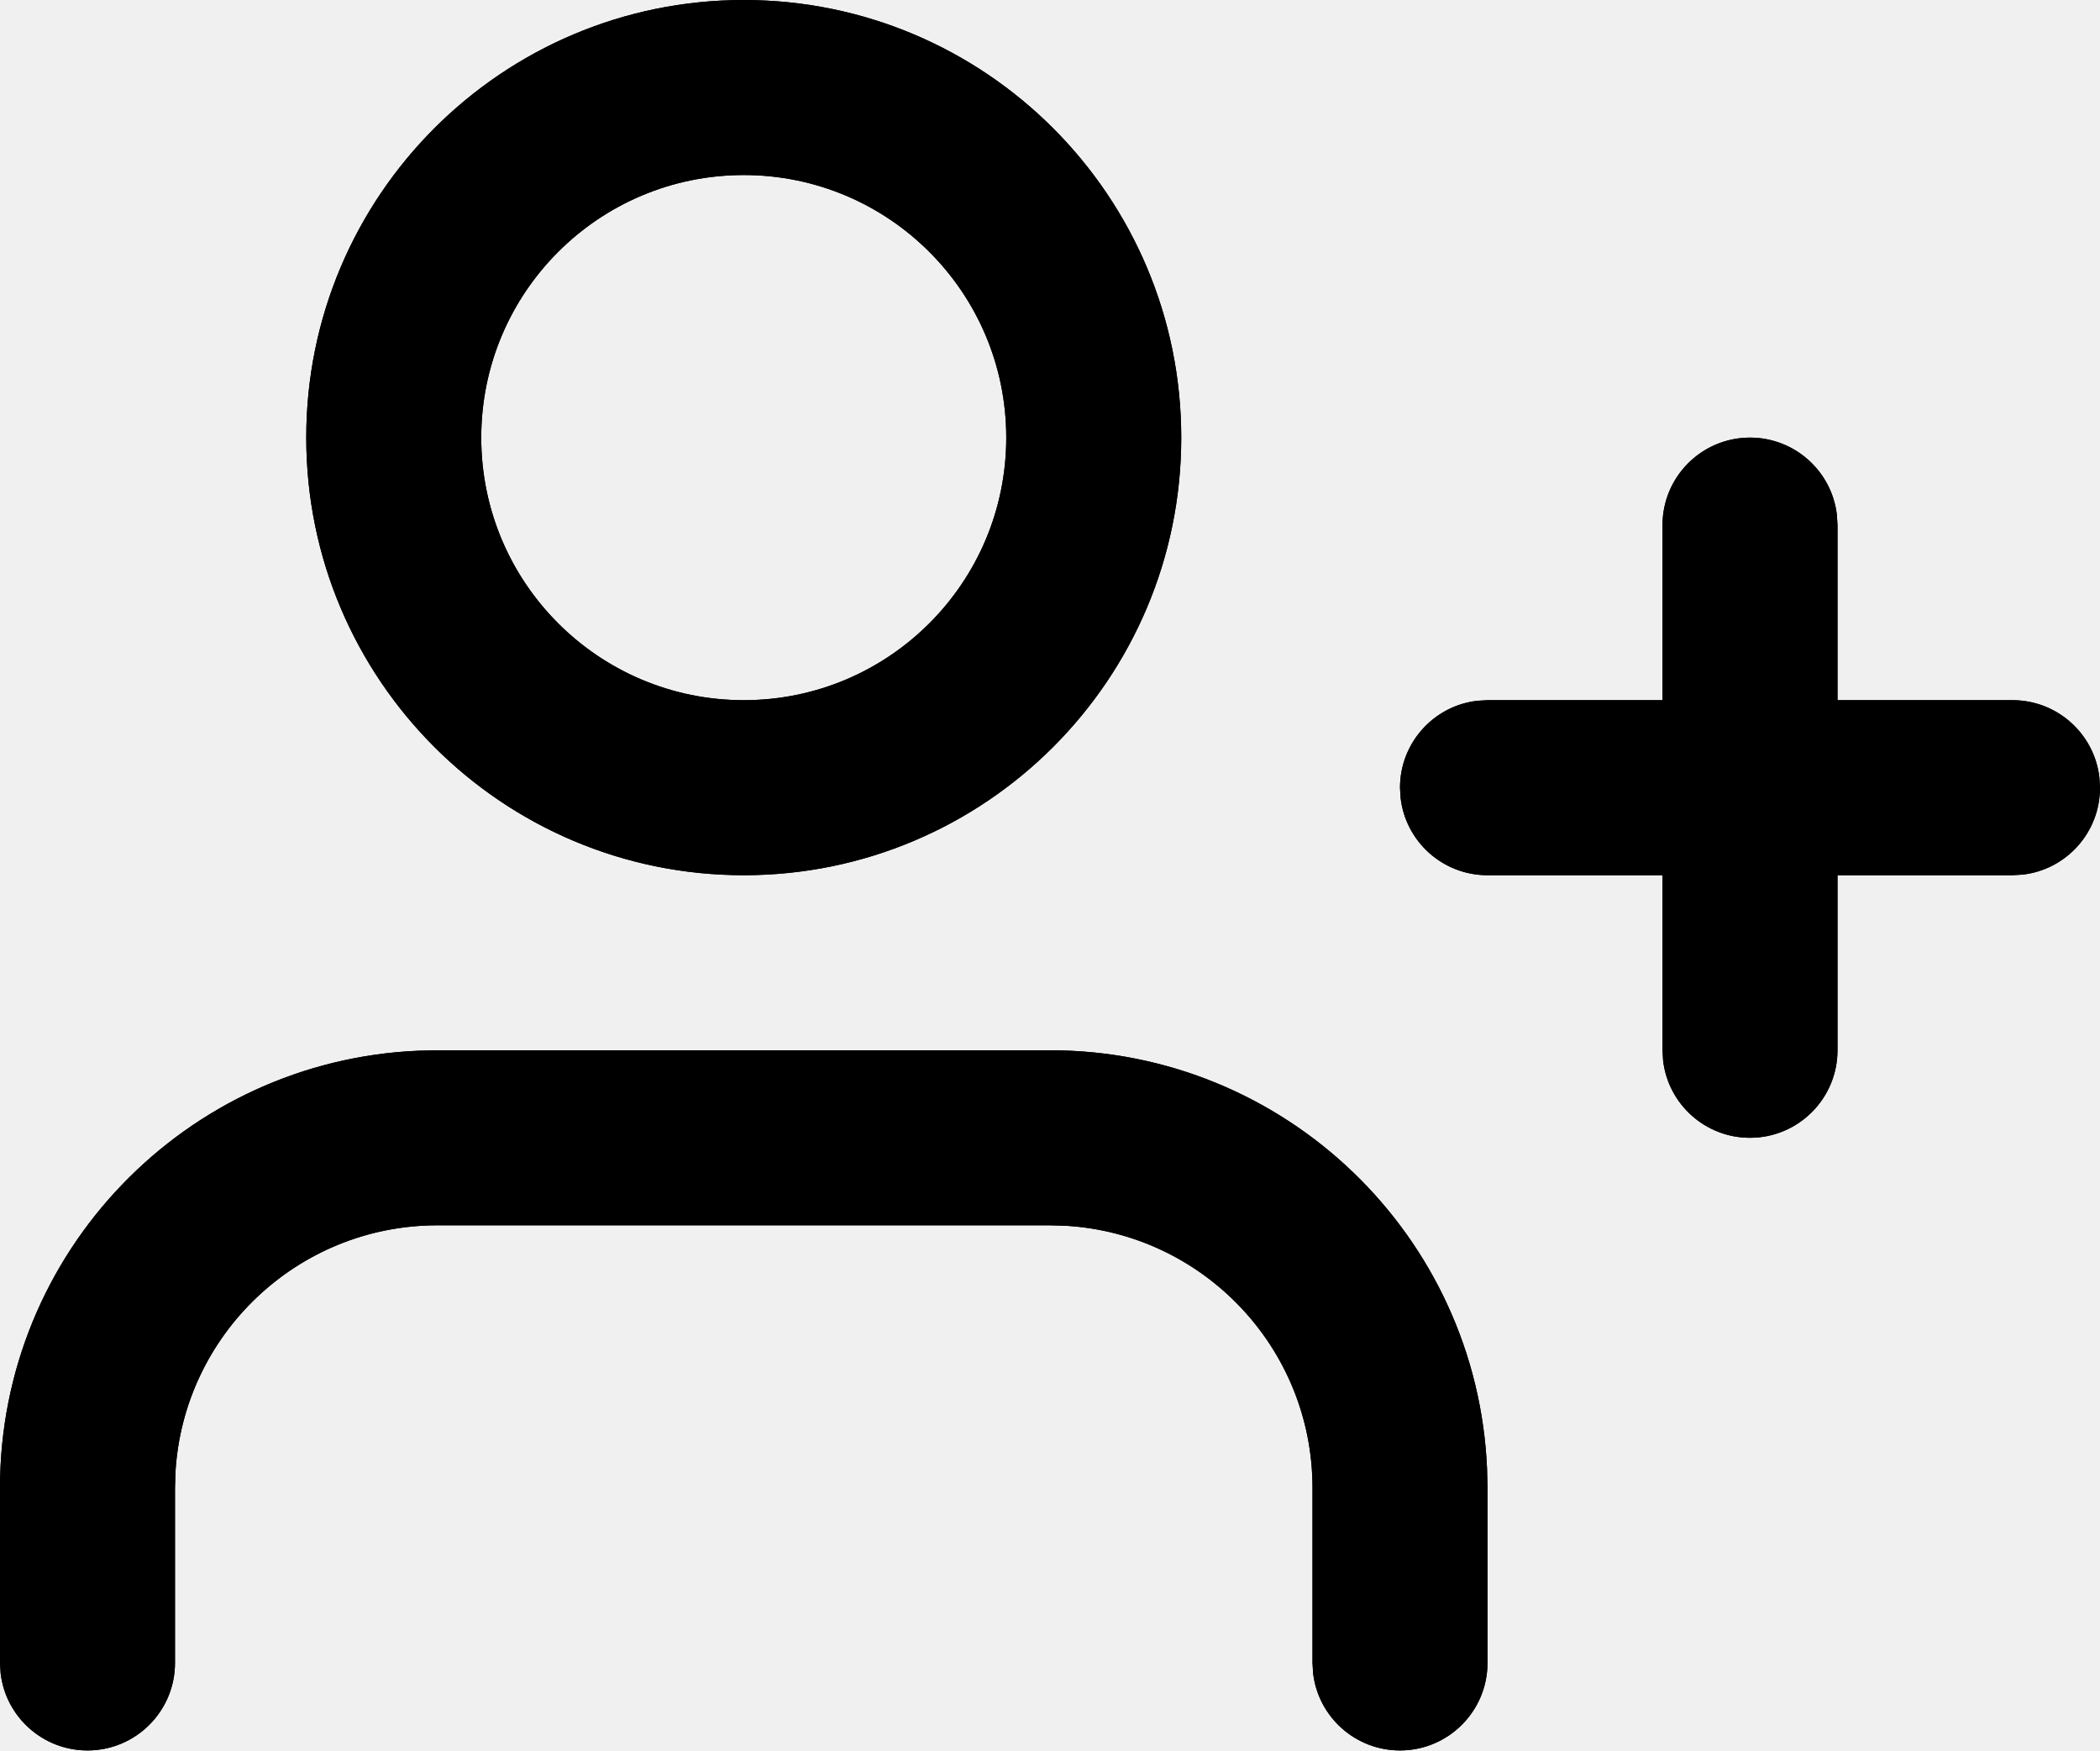
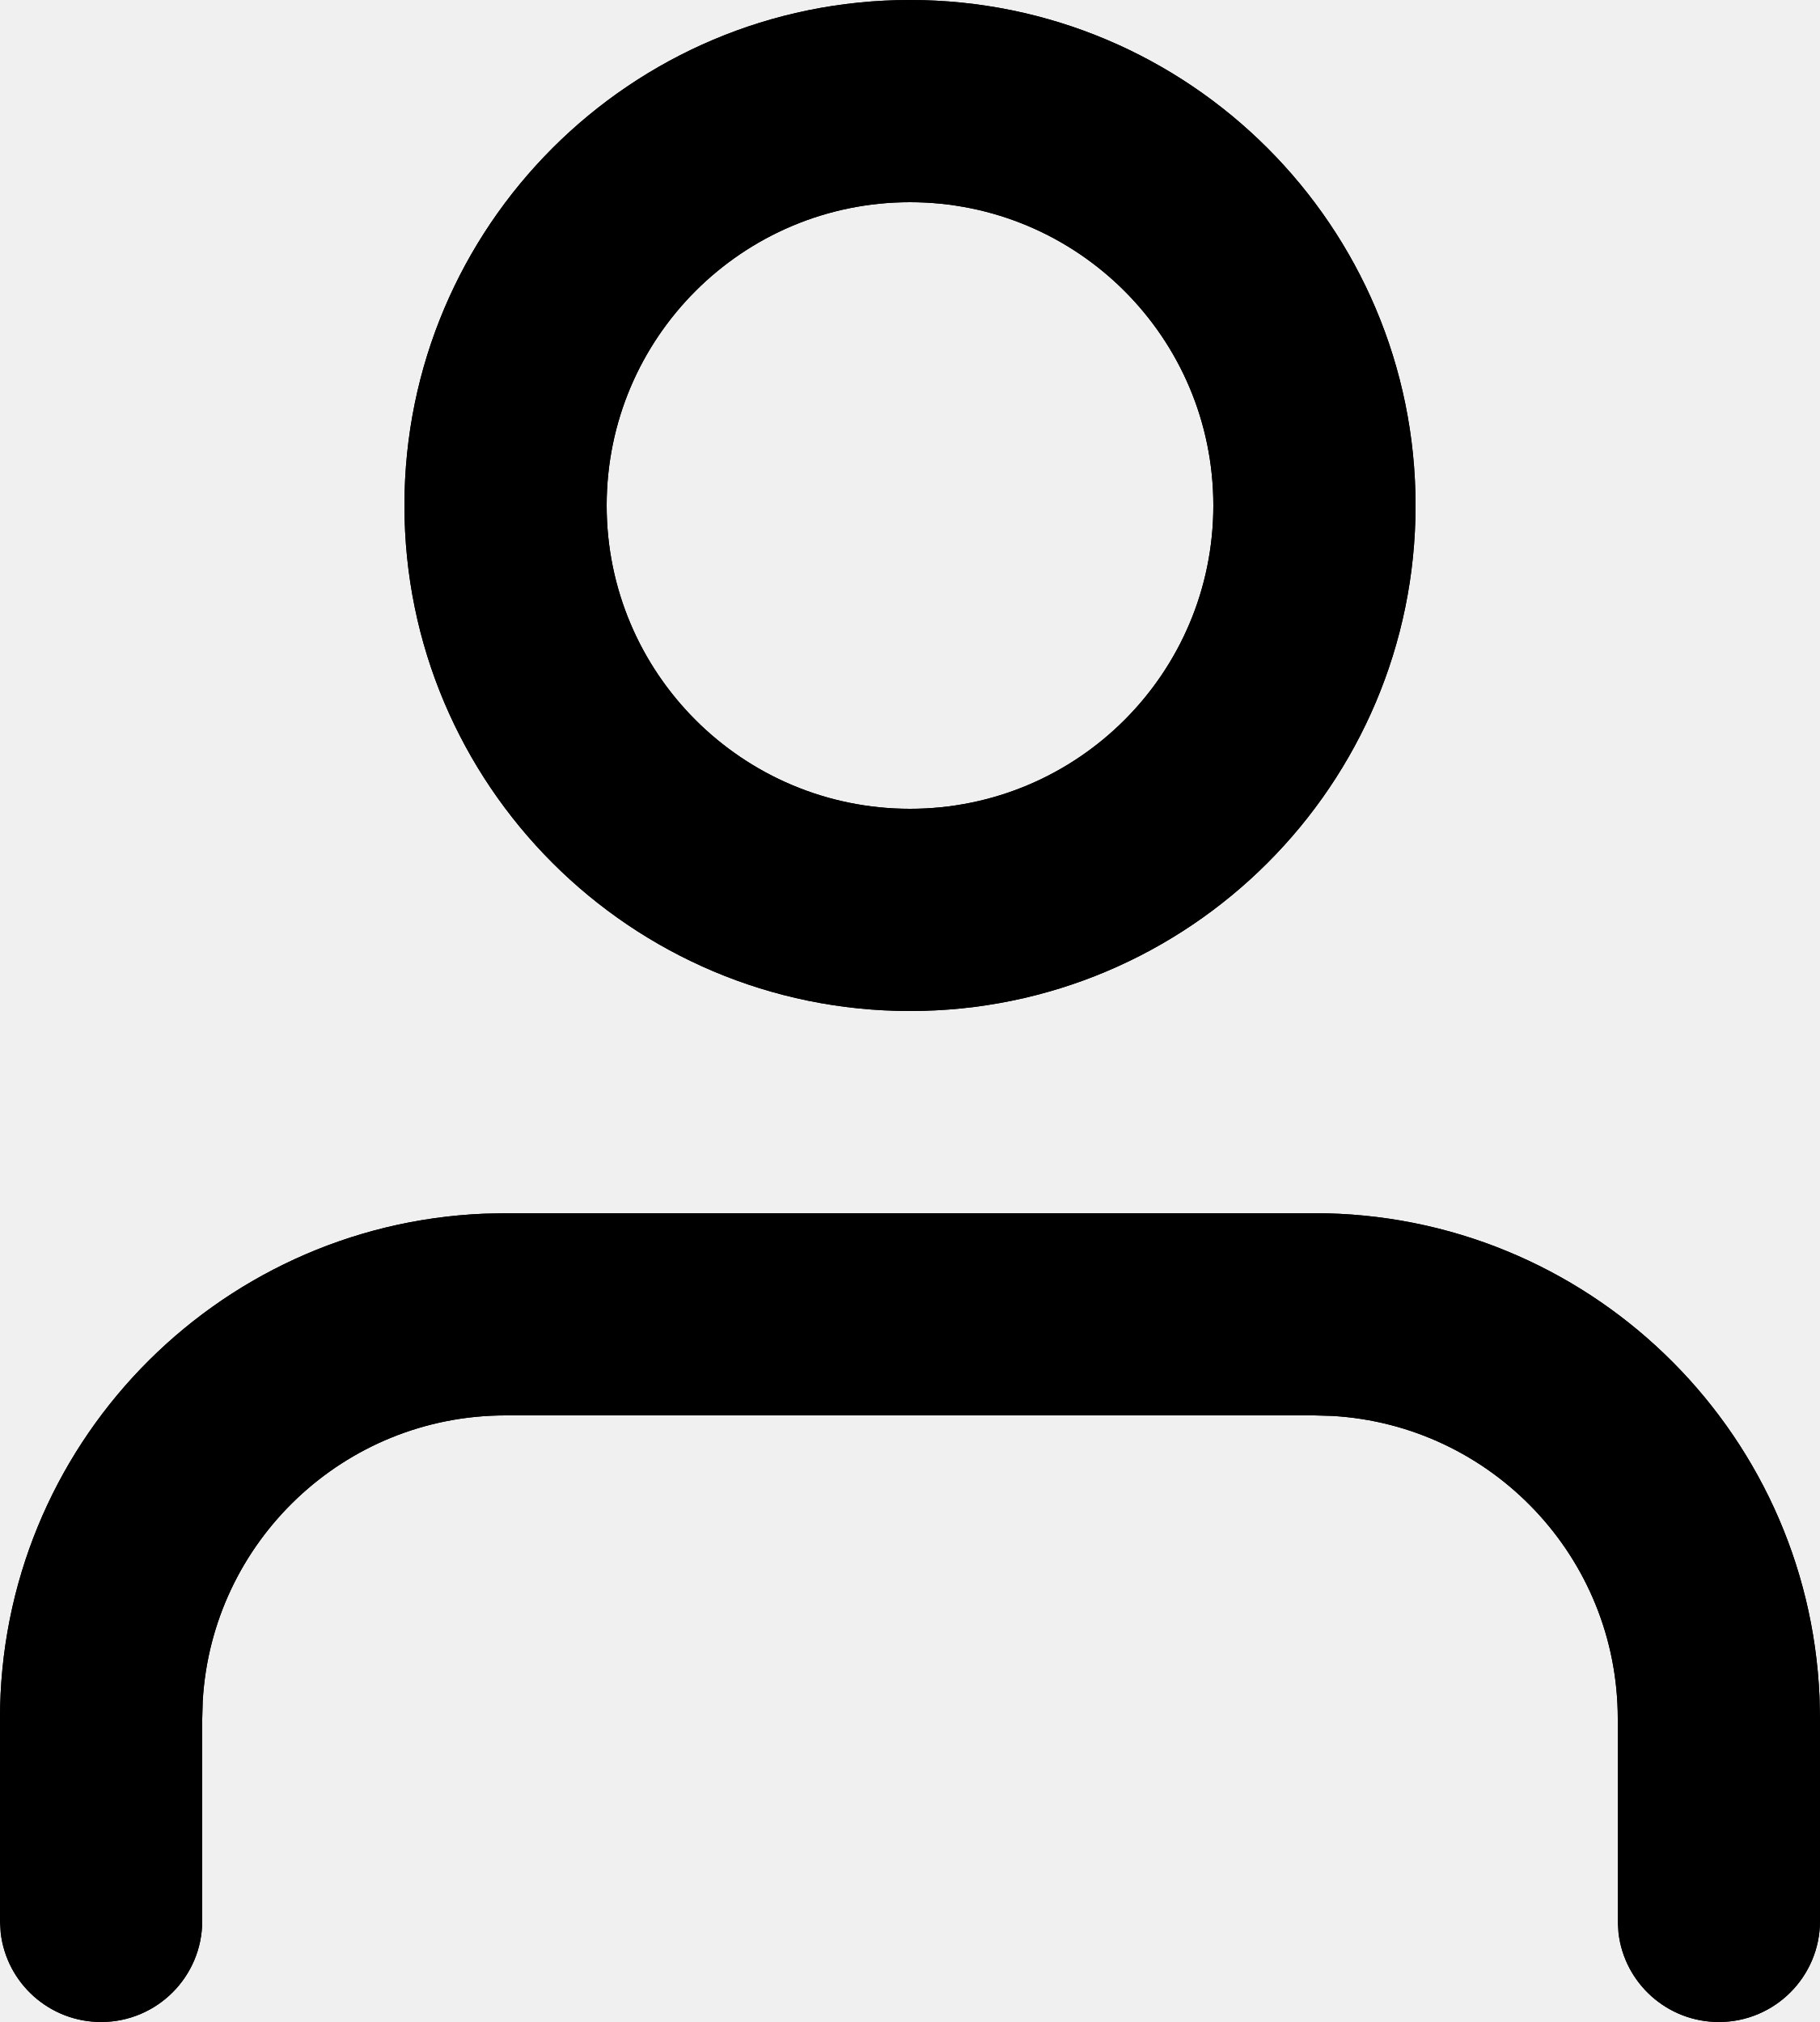
- <svg xmlns="http://www.w3.org/2000/svg" xmlns:xlink="http://www.w3.org/1999/xlink" width="24px" height="20px" viewBox="0 0 24 20" version="1.1">
+ <svg xmlns="http://www.w3.org/2000/svg" xmlns:xlink="http://www.w3.org/1999/xlink" width="18px" height="20px" viewBox="0 0 18 20" version="1.1">
  <defs>
-     <path d="M12,14 C14.689,14 16.882,16.122 16.995,18.783 L17,19 L17,21 C17,21.552 16.552,22 16,22 C15.487,22 15.064,21.614 15.007,21.117 L15,21 L15,19 C15,17.402 13.751,16.096 12.176,16.005 L12,16 L5,16 C3.402,16 2.096,17.249 2.005,18.824 L2,19 L2,21 C2,21.552 1.552,22 1,22 C0.487,22 0.064,21.614 0.007,21.117 L0,21 L0,19 C0,16.311 2.122,14.118 4.783,14.005 L5,14 L12,14 Z M20,7 C20.513,7 20.936,7.386 20.993,7.883 L21,8 L21,10 L23,10 C23.513,10 23.936,10.386 23.993,10.883 L24,11 C24,11.513 23.614,11.936 23.117,11.993 L23,12 L21,12 L21,14 C21,14.552 20.552,15 20,15 C19.487,15 19.064,14.614 19.007,14.117 L19,14 L19,12 L17,12 C16.487,12 16.064,11.614 16.007,11.117 L16,11 C16,10.487 16.386,10.064 16.883,10.007 L17,10 L19,10 L19,8 C19,7.448 19.448,7 20,7 Z M8.5,2 C11.261,2 13.5,4.239 13.5,7 C13.5,9.761 11.261,12 8.5,12 C5.739,12 3.5,9.761 3.5,7 C3.5,4.239 5.739,2 8.5,2 Z M8.5,4 C6.843,4 5.5,5.343 5.5,7 C5.5,8.657 6.843,10 8.5,10 C10.157,10 11.5,8.657 11.5,7 C11.5,5.343 10.157,4 8.5,4 Z" id="path-1" />
+     <path d="M8,14 L16,14 C18.689,14 20.882,16.122 20.995,18.783 L21,19 L21,21 C21,21.552 20.552,22 20,22 C19.487,22 19.064,21.614 19.007,21.117 L19,21 L19,19 C19,17.402 17.751,16.096 16.176,16.005 L16,16 L8,16 C6.402,16 5.096,17.249 5.005,18.824 L5,19 L5,21 C5,21.552 4.552,22 4,22 C3.487,22 3.064,21.614 3.007,21.117 L3,21 L3,19 C3,16.311 5.122,14.118 7.783,14.005 L8,14 L16,14 Z M12,2 C14.761,2 17,4.239 17,7 C17,9.761 14.761,12 12,12 C9.239,12 7,9.761 7,7 C7,4.239 9.239,2 12,2 Z M12,4 C10.343,4 9,5.343 9,7 C9,8.657 10.343,10 12,10 C13.657,10 15,8.657 15,7 C15,5.343 13.657,4 12,4 Z" id="path-1" />
  </defs>
  <g id="Page-1" stroke="none" stroke-width="1" fill="none" fill-rule="evenodd">
-     <g id="Feather" transform="translate(-1504, -86)">
-       <g id="user-plus" transform="translate(1504, 84)">
+     <g id="Feather" transform="translate(-619, -143)">
+       <g id="user" transform="translate(616, 141)">
        <mask id="mask-2" fill="white">
          <use xlink:href="#path-1" />
        </mask>
        <use id="Combined-Shape" fill="#000000" fill-rule="nonzero" xlink:href="#path-1" />
        <g id="COLOR/-black" mask="url(#mask-2)" fill="#000000" fill-rule="evenodd">
          <rect id="Rectangle" x="0" y="0" width="24" height="24" />
        </g>
      </g>
    </g>
  </g>
</svg>
